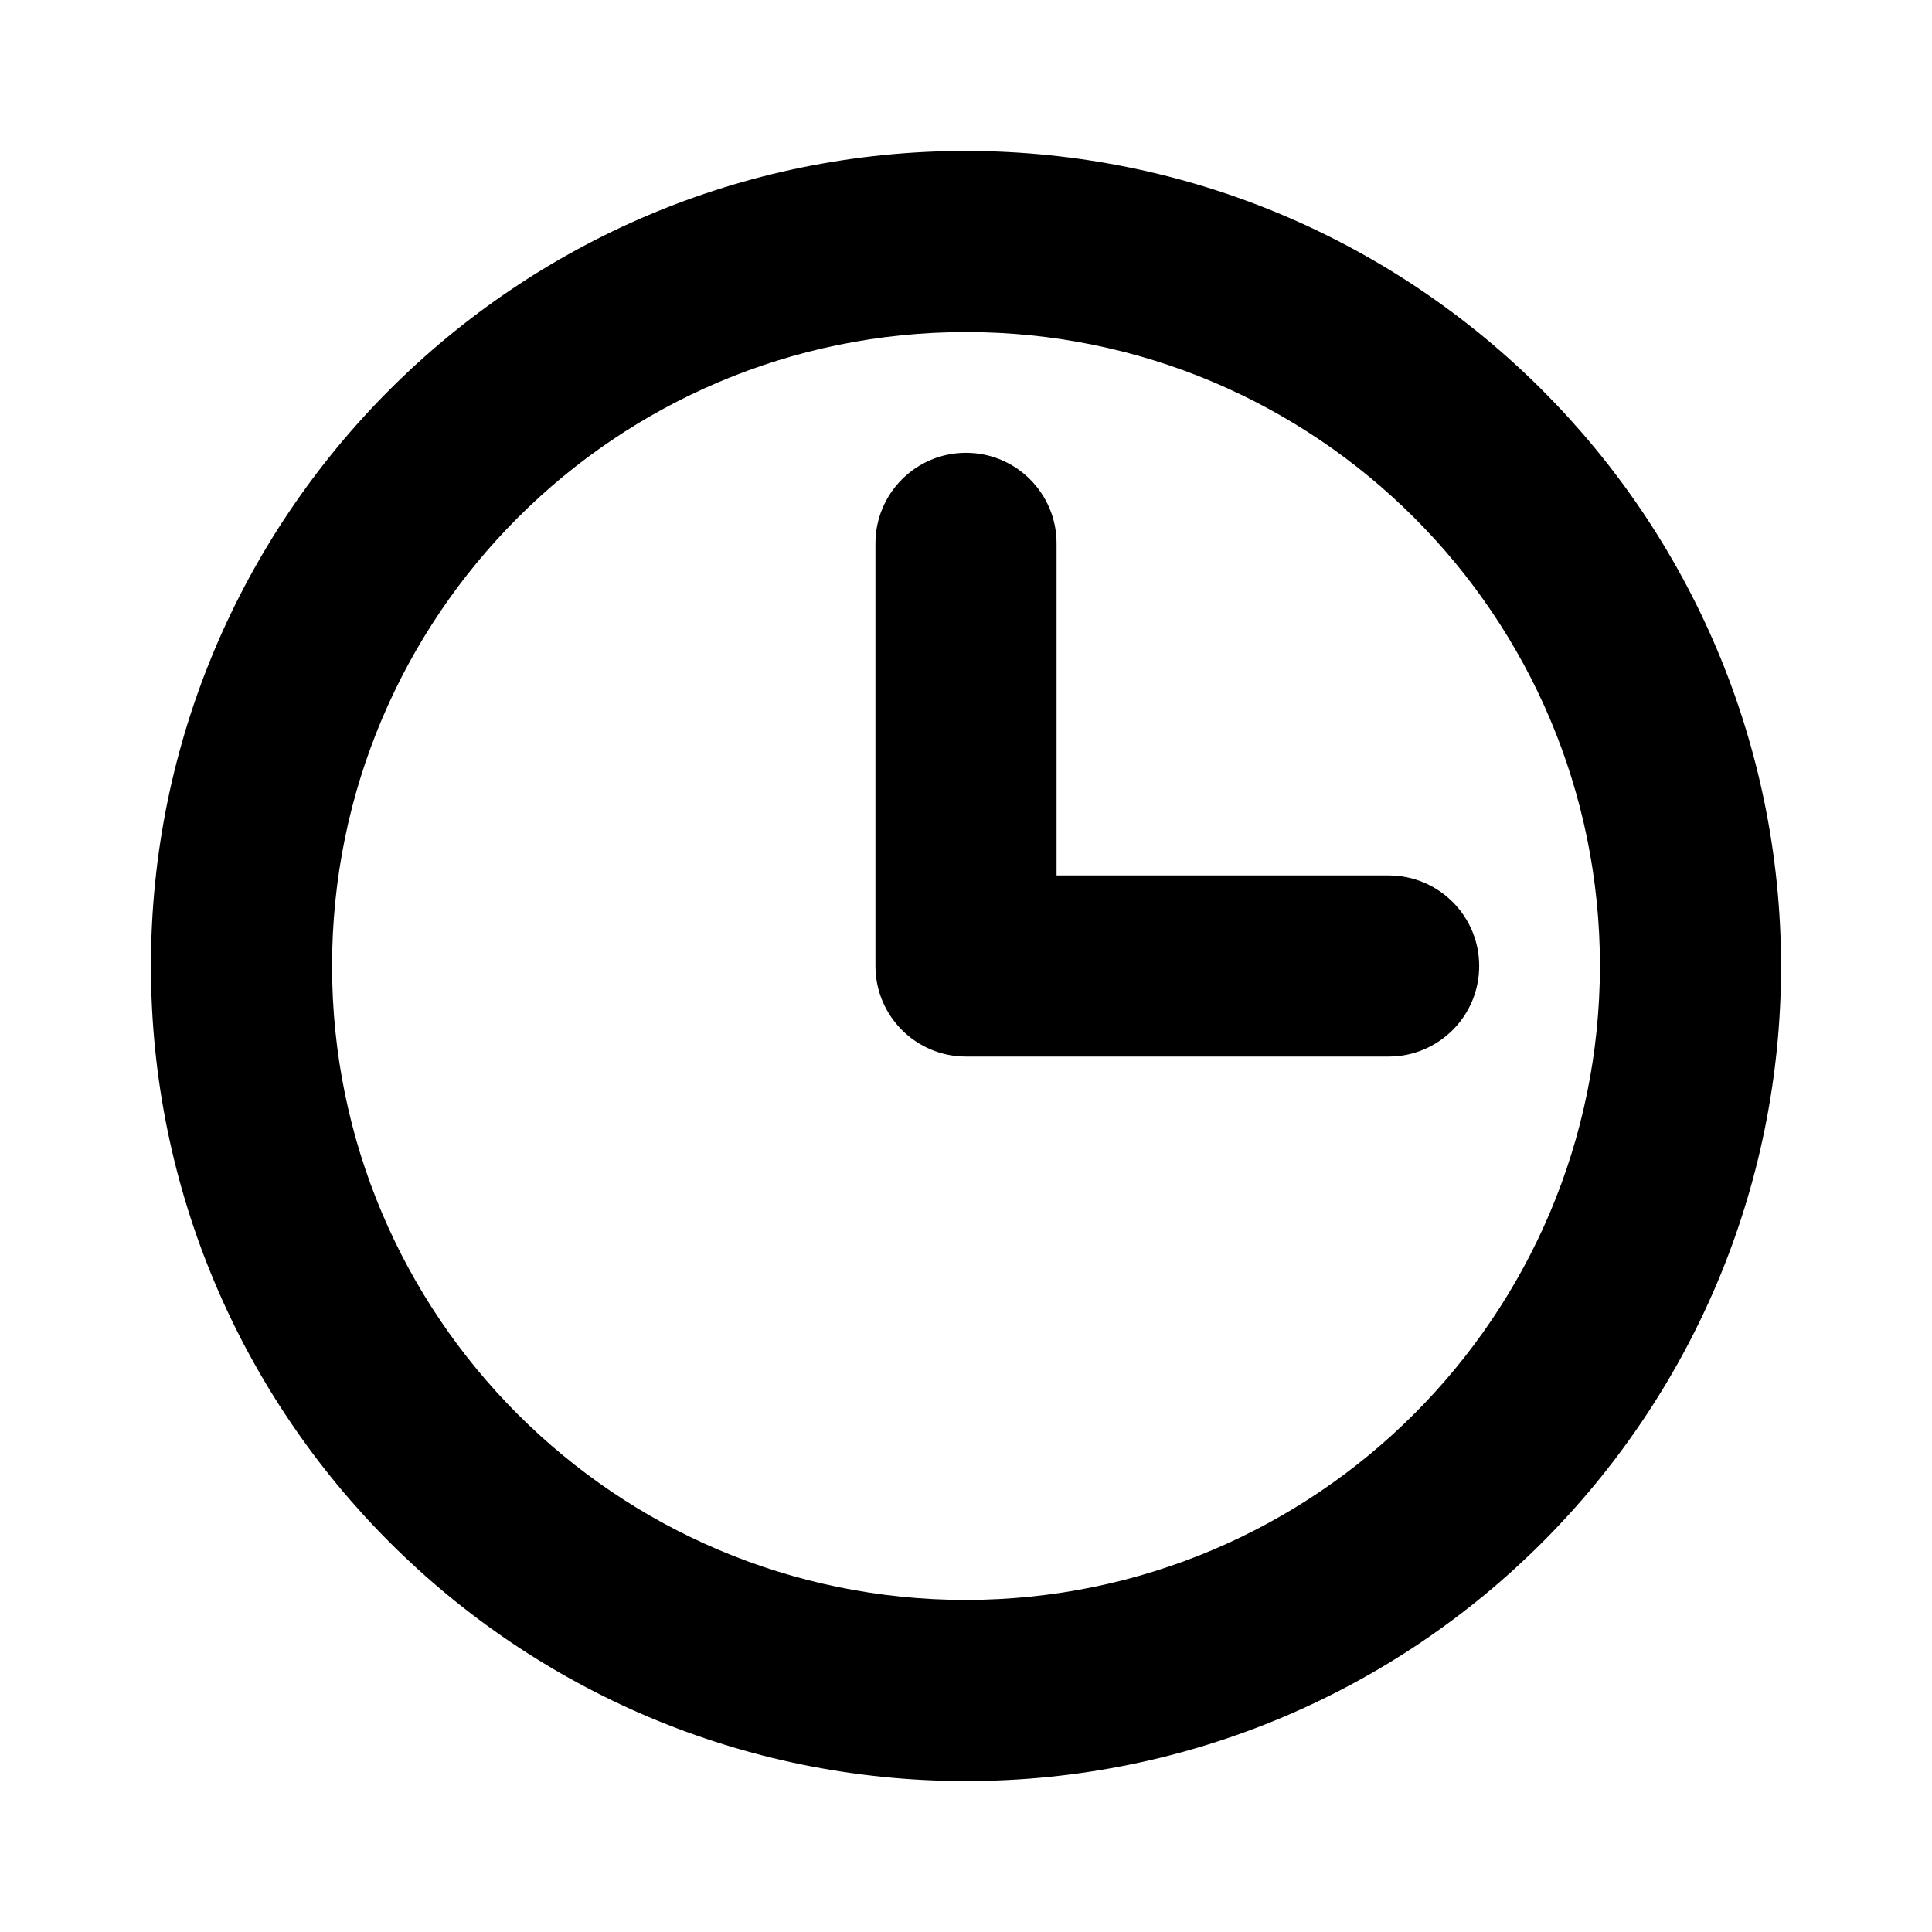
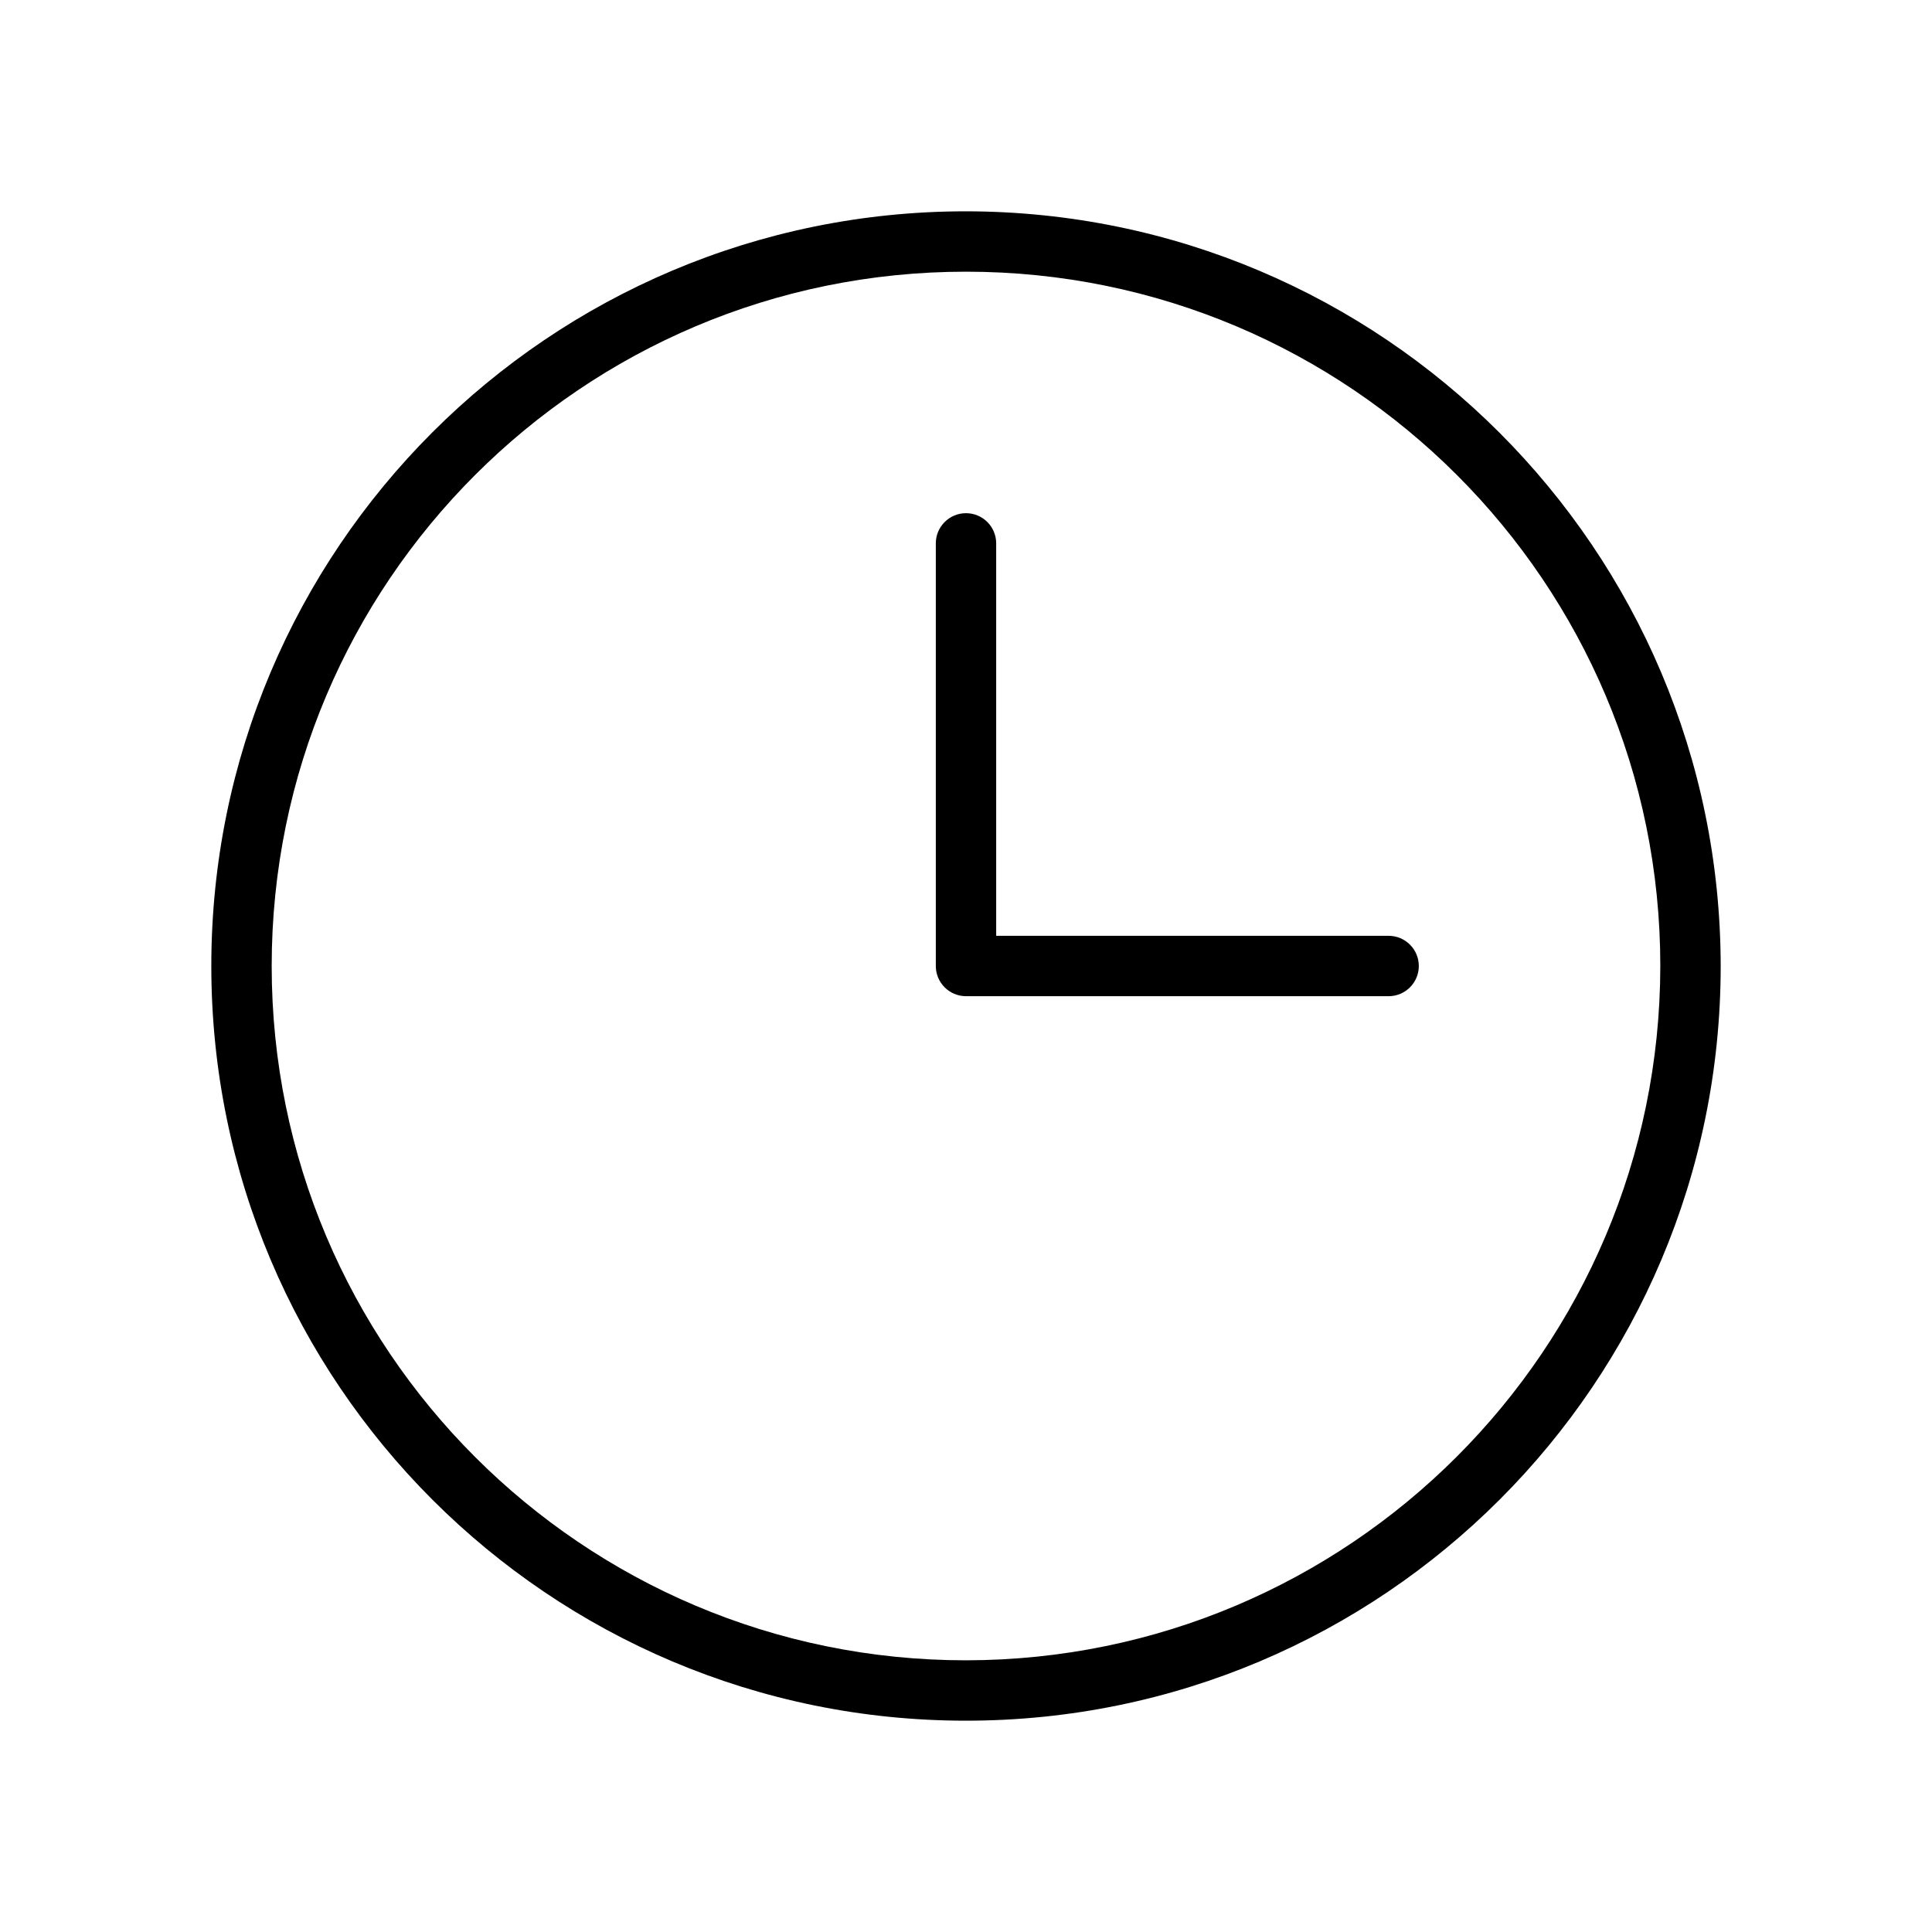
<svg xmlns="http://www.w3.org/2000/svg" aria-hidden="true" role="img" class="iconify iconify--ph" width="32" height="32" preserveAspectRatio="xMidYMid meet" viewBox="0 0 256 256">
-   <path d="M128 20a108 108 0 1 0 108 108A108.122 108.122 0 0 0 128 20zm0 192a84 84 0 1 1 84-84a84.095 84.095 0 0 1-84 84zm68-84a12 12 0 0 1-12 12h-56a12 12 0 0 1-12-12V72a12 12 0 0 1 24 0v44h44a12 12 0 0 1 12 12z" fill="black" />
+   <path d="M128 28a100 100 0 1 0 100 100A100.113 100.113 0 0 0 128 28zm0 192a92 92 0 1 1 92-92a92.104 92.104 0 0 1-92 92zm60-92a4 4 0 0 1-4 4h-56a4 4 0 0 1-4-4V72a4 4 0 0 1 8 0v52h52a4 4 0 0 1 4 4z" fill="black" />
</svg>
